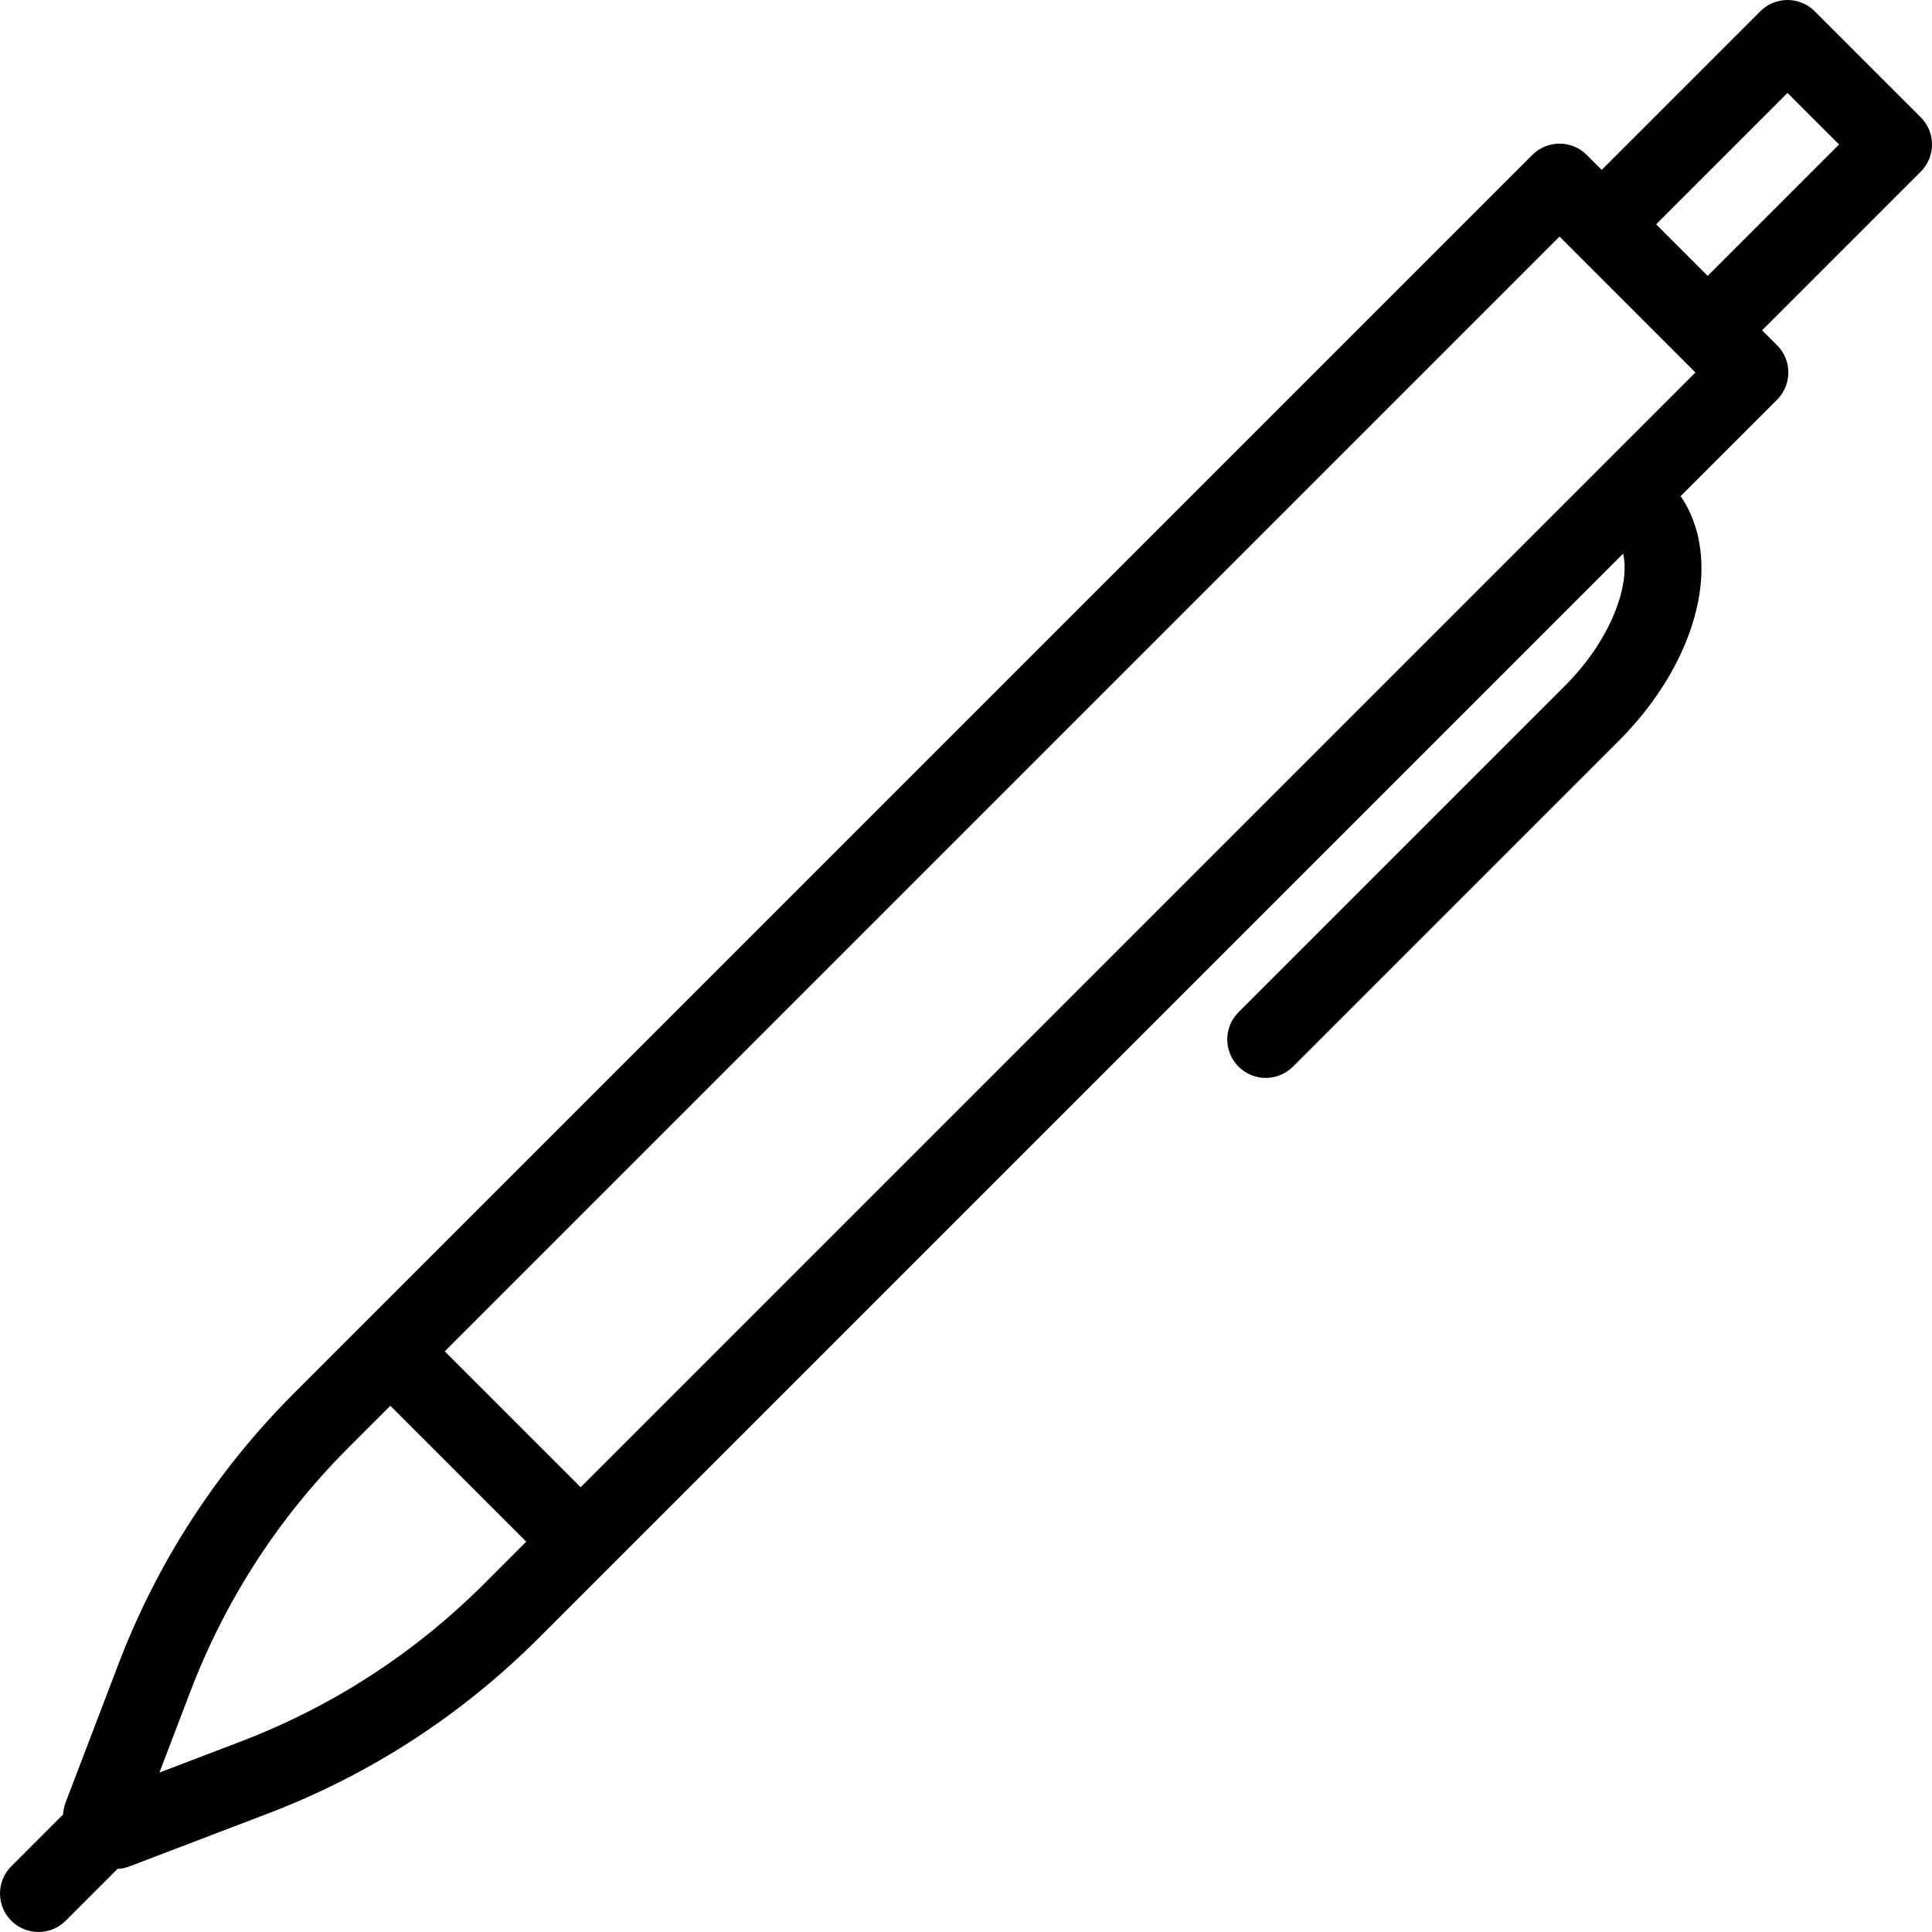
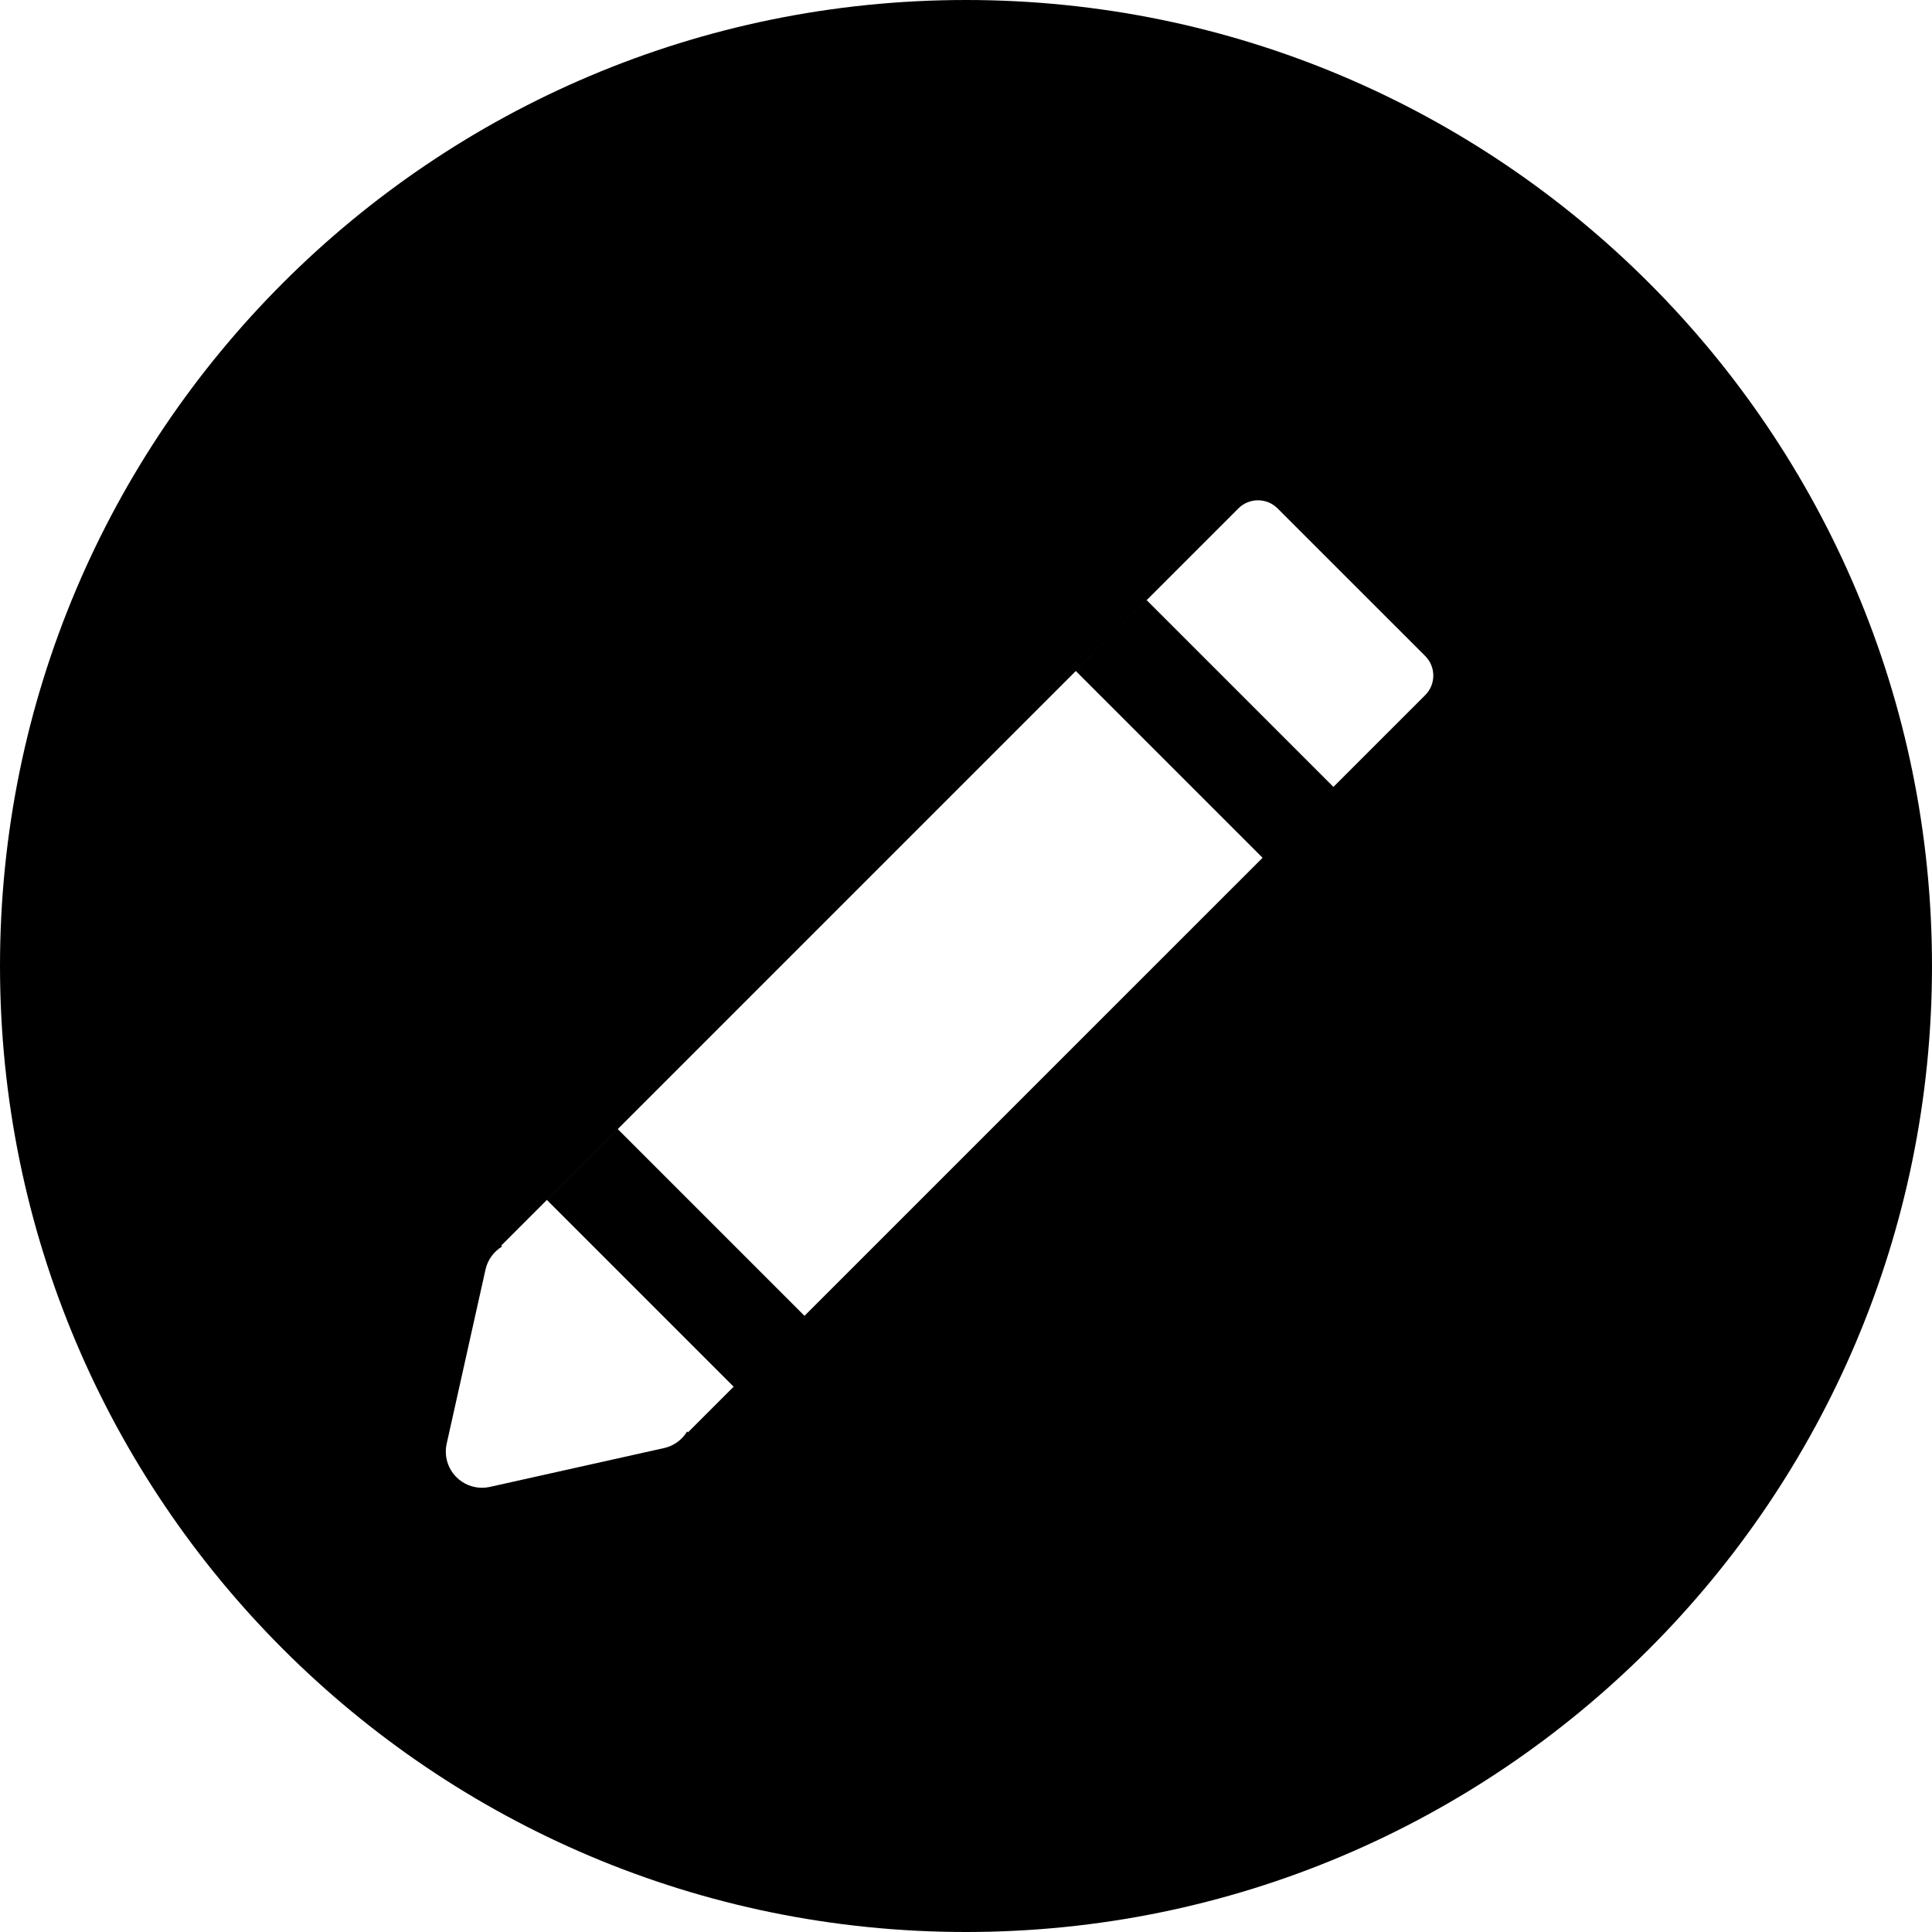
- <svg xmlns="http://www.w3.org/2000/svg" version="1.1" id="Layer_1" x="0px" y="0px" viewBox="0 0 512.002 512.002" style="enable-background:new 0 0 512.002 512.002;" xml:space="preserve">
+ <svg xmlns="http://www.w3.org/2000/svg" version="1.1" id="Layer_1" x="0px" y="0px" viewBox="0 0 300 300" style="enable-background:new 0 0 300 300;" xml:space="preserve">
  <g>
    <g>
-       <path d="M509.015,31.078l-28.092-28.09c-3.983-3.983-10.441-3.983-14.425,0l-42.029,42.029l-3.962-3.962    c-3.983-3.983-10.441-3.983-14.425,0L77.96,369.175c-20.562,20.562-36.244,44.762-46.61,71.929l-13.971,36.611    c-0.389,1.019-0.591,2.073-0.644,3.126L2.987,494.59c-3.983,3.983-3.983,10.441,0,14.425c1.992,1.991,4.602,2.986,7.212,2.986    s5.221-0.995,7.212-2.987l13.743-13.743c1.055-0.052,2.111-0.259,3.131-0.648l36.611-13.971    c27.167-10.367,51.367-26.05,71.93-46.611l287.327-287.327c1.899,8.382-3.19,22.793-15.458,35.061l-86.471,86.471    c-3.983,3.983-3.983,10.441,0,14.425c1.992,1.992,4.602,2.987,7.212,2.987c2.61,0,5.221-0.995,7.212-2.987l86.471-86.471    c10.294-10.295,17.555-22.601,20.444-34.653c2.769-11.554,1.226-22.215-4.176-30.067l25.56-25.56    c3.984-3.983,3.984-10.441,0-14.425l-3.962-3.962l42.029-42.029C512.997,41.52,512.997,35.061,509.015,31.078z M128.403,419.616    c-18.518,18.518-40.312,32.641-64.779,41.977l-21.372,8.156l8.156-21.372c9.336-24.466,23.459-46.26,41.977-64.778l11.056-11.055    l36.017,36.017L128.403,419.616z M153.881,394.137l-36.017-36.017l295.43-295.43l36.017,36.018L153.881,394.137z M452.56,73.108    l-13.667-13.667l34.817-34.817l13.667,13.667L452.56,73.108z" />
+       <path d="M149.996,0C67.157,0,0.001,67.161,0.001,149.997S67.157,300,149.996,300s150.003-67.163,150.003-150.003    S232.835,0,149.996,0z M221.302,107.945l-14.247,14.247l-29.001-28.999l-11.002,11.002l29.001,29.001l-71.132,71.126    l-28.999-28.996L84.92,186.328l28.999,28.999l-7.088,7.088l-0.135-0.135c-0.786,1.294-2.064,2.238-3.582,2.575l-27.043,6.03    c-0.405,0.091-0.817,0.135-1.224,0.135c-1.476,0-2.91-0.581-3.973-1.647c-1.364-1.359-1.932-3.322-1.512-5.203l6.027-27.035    c0.34-1.517,1.286-2.798,2.578-3.582l-0.137-0.137L192.3,78.941c1.678-1.675,4.404-1.675,6.082,0.005l22.922,22.917    C222.982,103.541,222.982,106.267,221.302,107.945z" />
    </g>
  </g>
  <g>
</g>
  <g>
</g>
  <g>
</g>
  <g>
</g>
  <g>
</g>
  <g>
</g>
  <g>
</g>
  <g>
</g>
  <g>
</g>
  <g>
</g>
  <g>
</g>
  <g>
</g>
  <g>
</g>
  <g>
</g>
  <g>
</g>
</svg>
